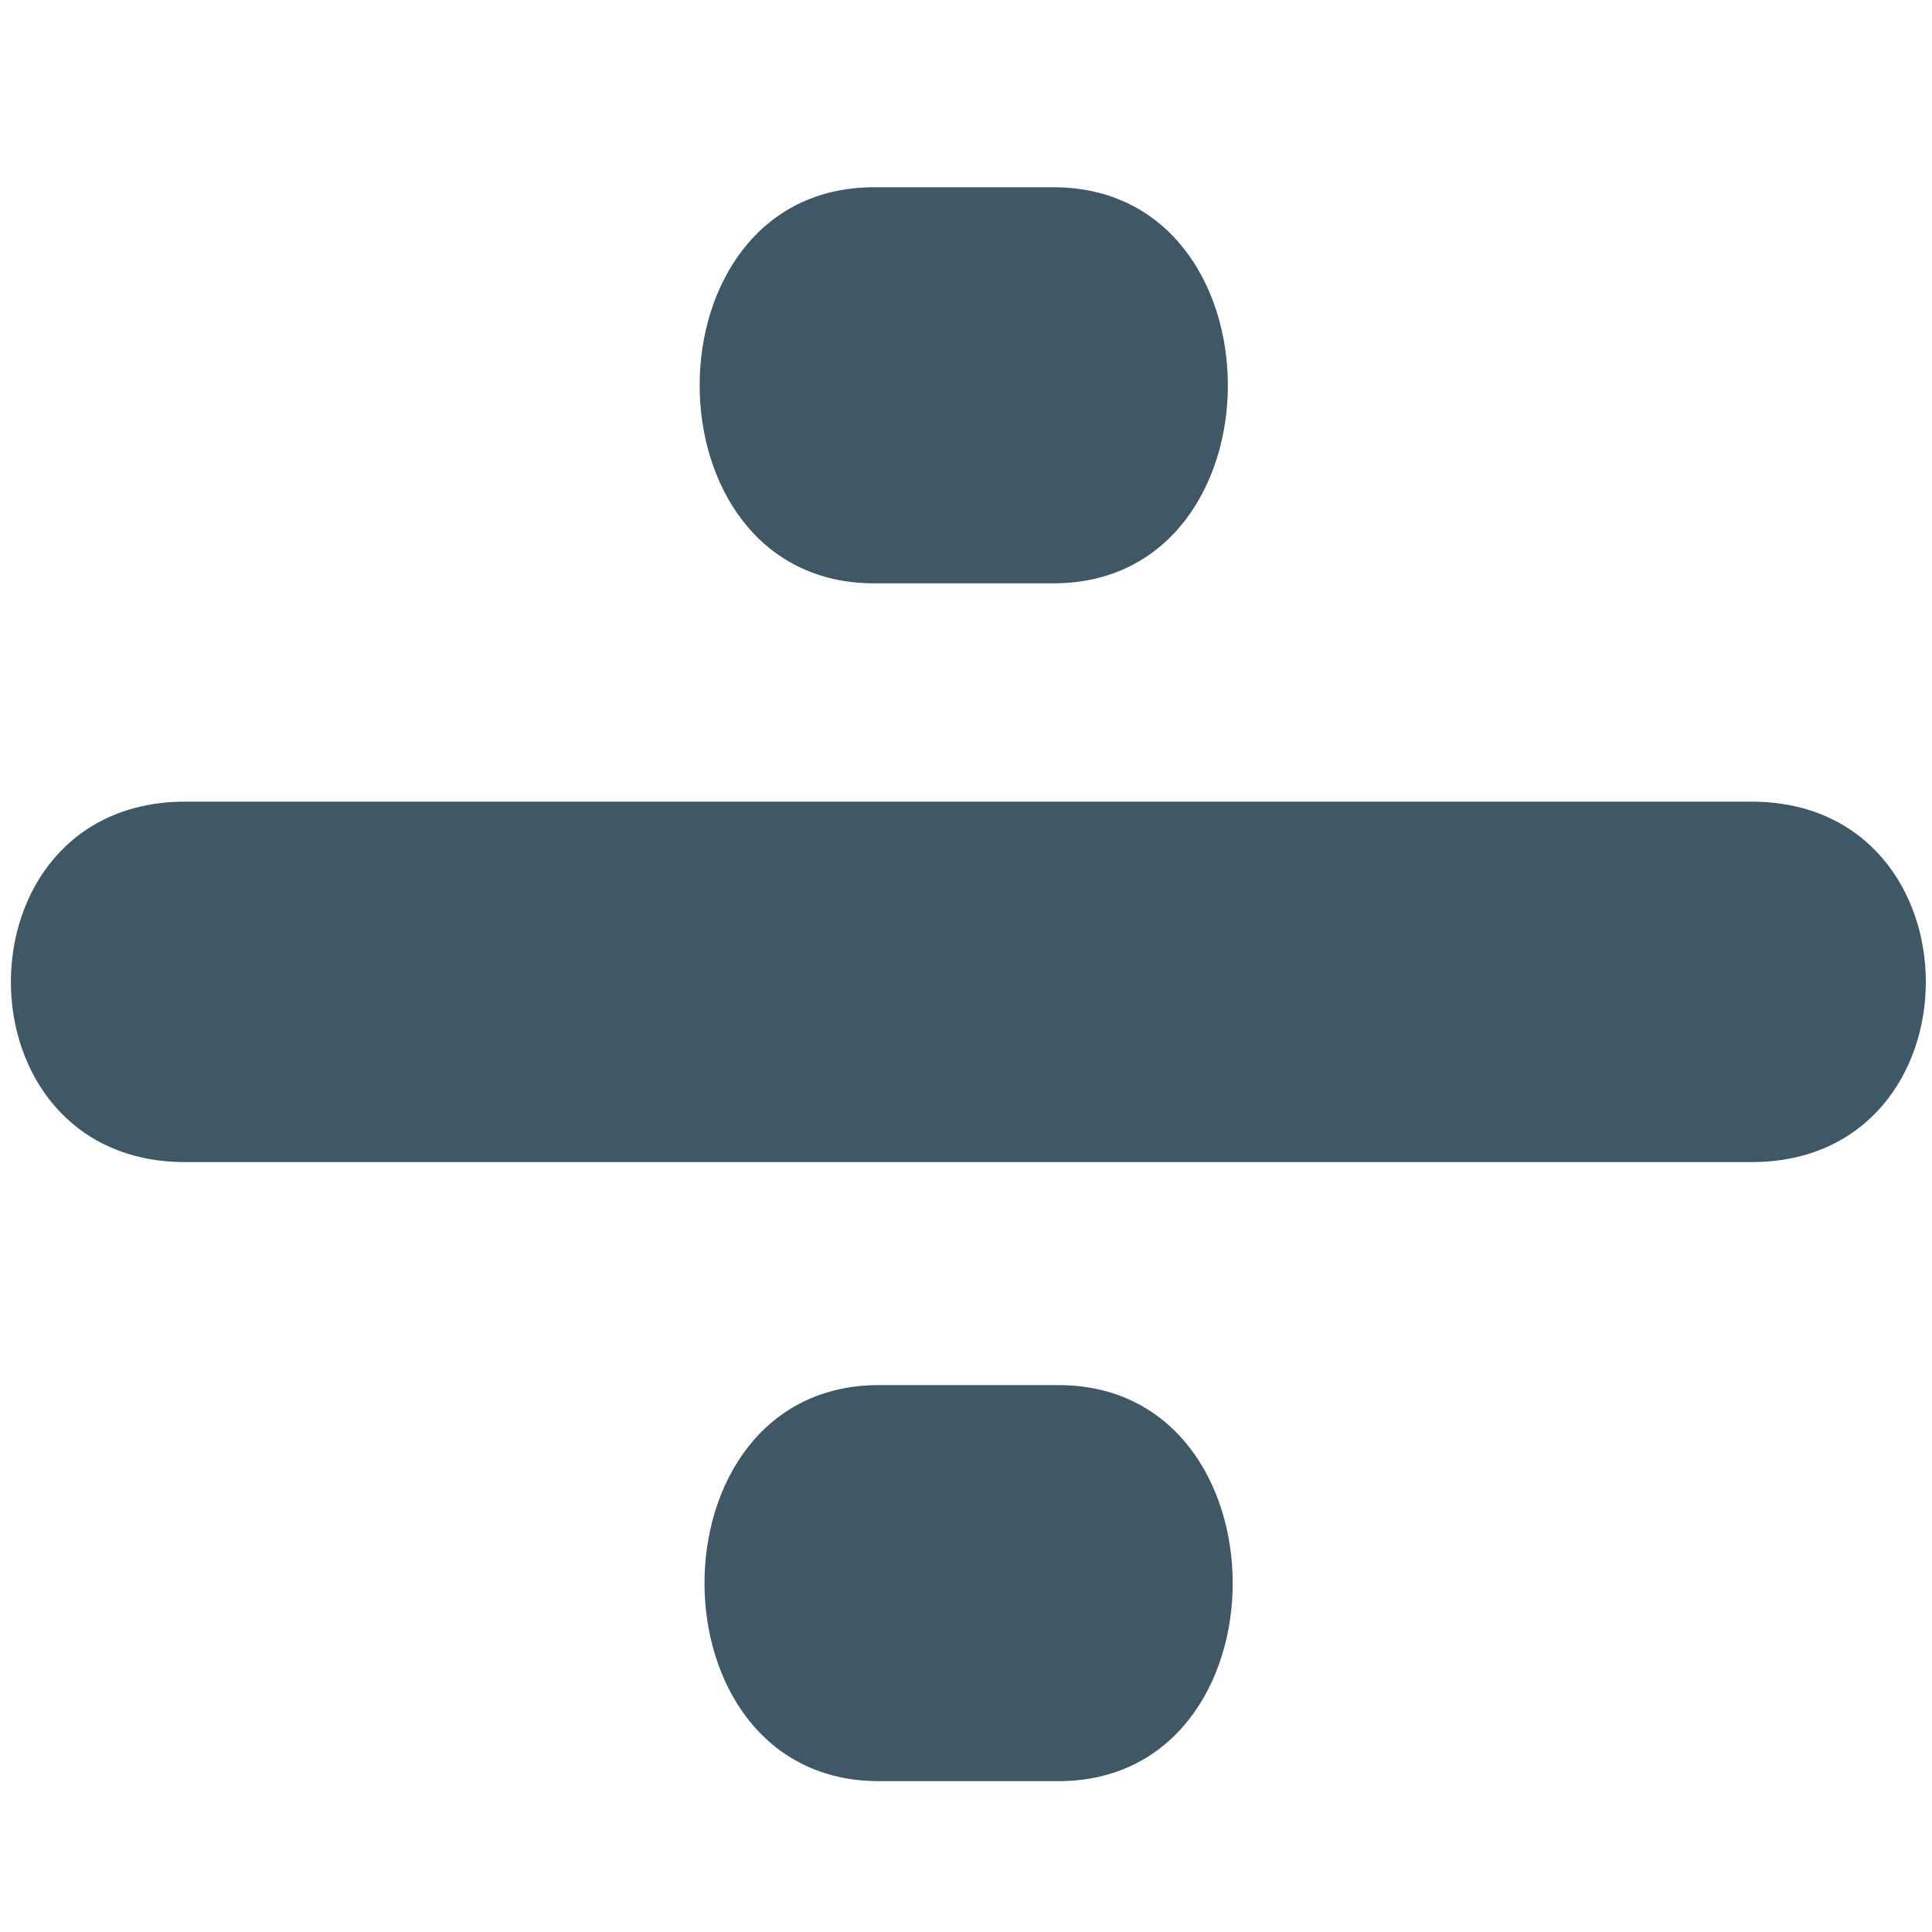
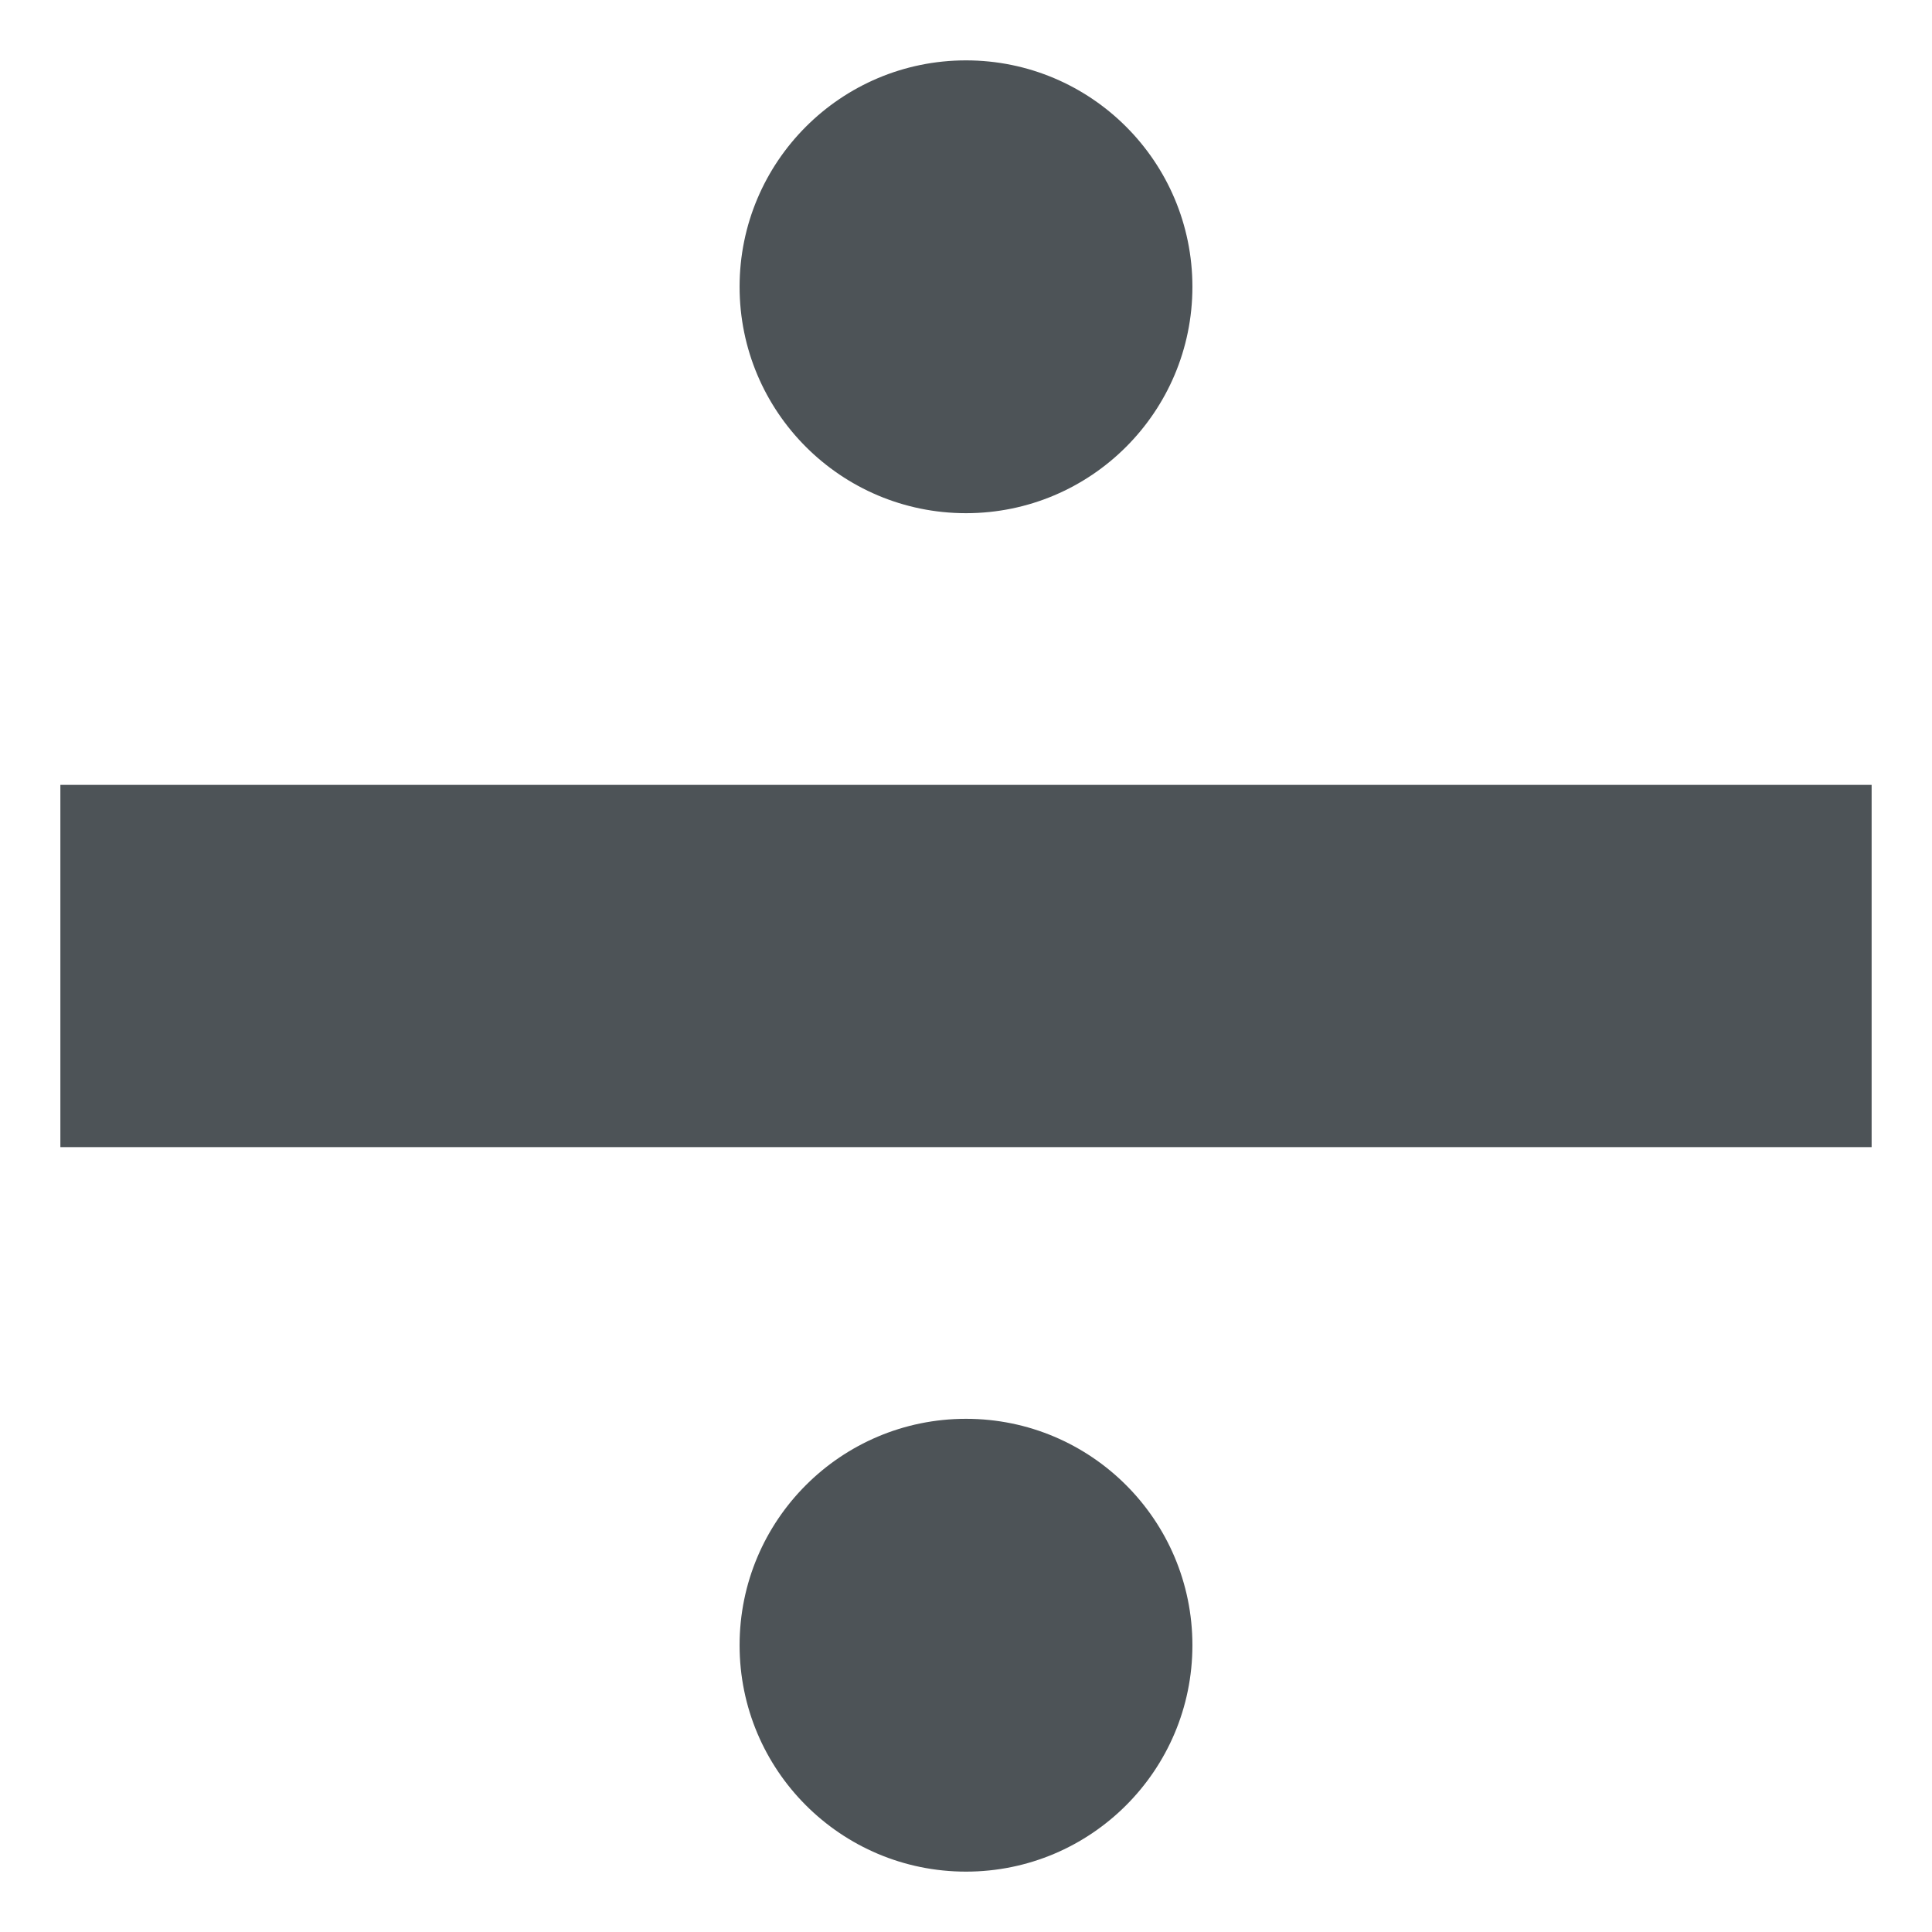
- <svg xmlns="http://www.w3.org/2000/svg" viewBox="0 0 64 64" enable-background="new 0 0 64 64">
-   <g fill="#405866">
-     <path d="m58.02 26.556c-17.292 0-34.588 0-51.885 0-7.699 0-7.699 11.94 0 11.94 17.297 0 34.593 0 51.885 0 7.701 0 7.701-11.94 0-11.94" />
-     <path d="m34.899 6.203c-17.292 0 11.349 0-5.948 0-7.699 0-7.699 13.12 0 13.12 17.297 0-11.344 0 5.948 0 7.701 0 7.701-13.12 0-13.12" />
-     <path d="m35.06 45.883c-17.293 0 11.349 0-5.949 0-7.698 0-7.698 13.12 0 13.12 17.297 0-11.344 0 5.949 0 7.7 0 7.7-13.12 0-13.12" />
+ <svg xmlns="http://www.w3.org/2000/svg" width="64" height="64" viewBox="0 0 64 64">
+   <g fill="#4D5357">
+     <path d="M2 26h60v12H2z" />
+     <circle cx="32" cy="9.5" r="7.5" />
+     <circle cx="32" cy="54.5" r="7.5" />
  </g>
</svg>
